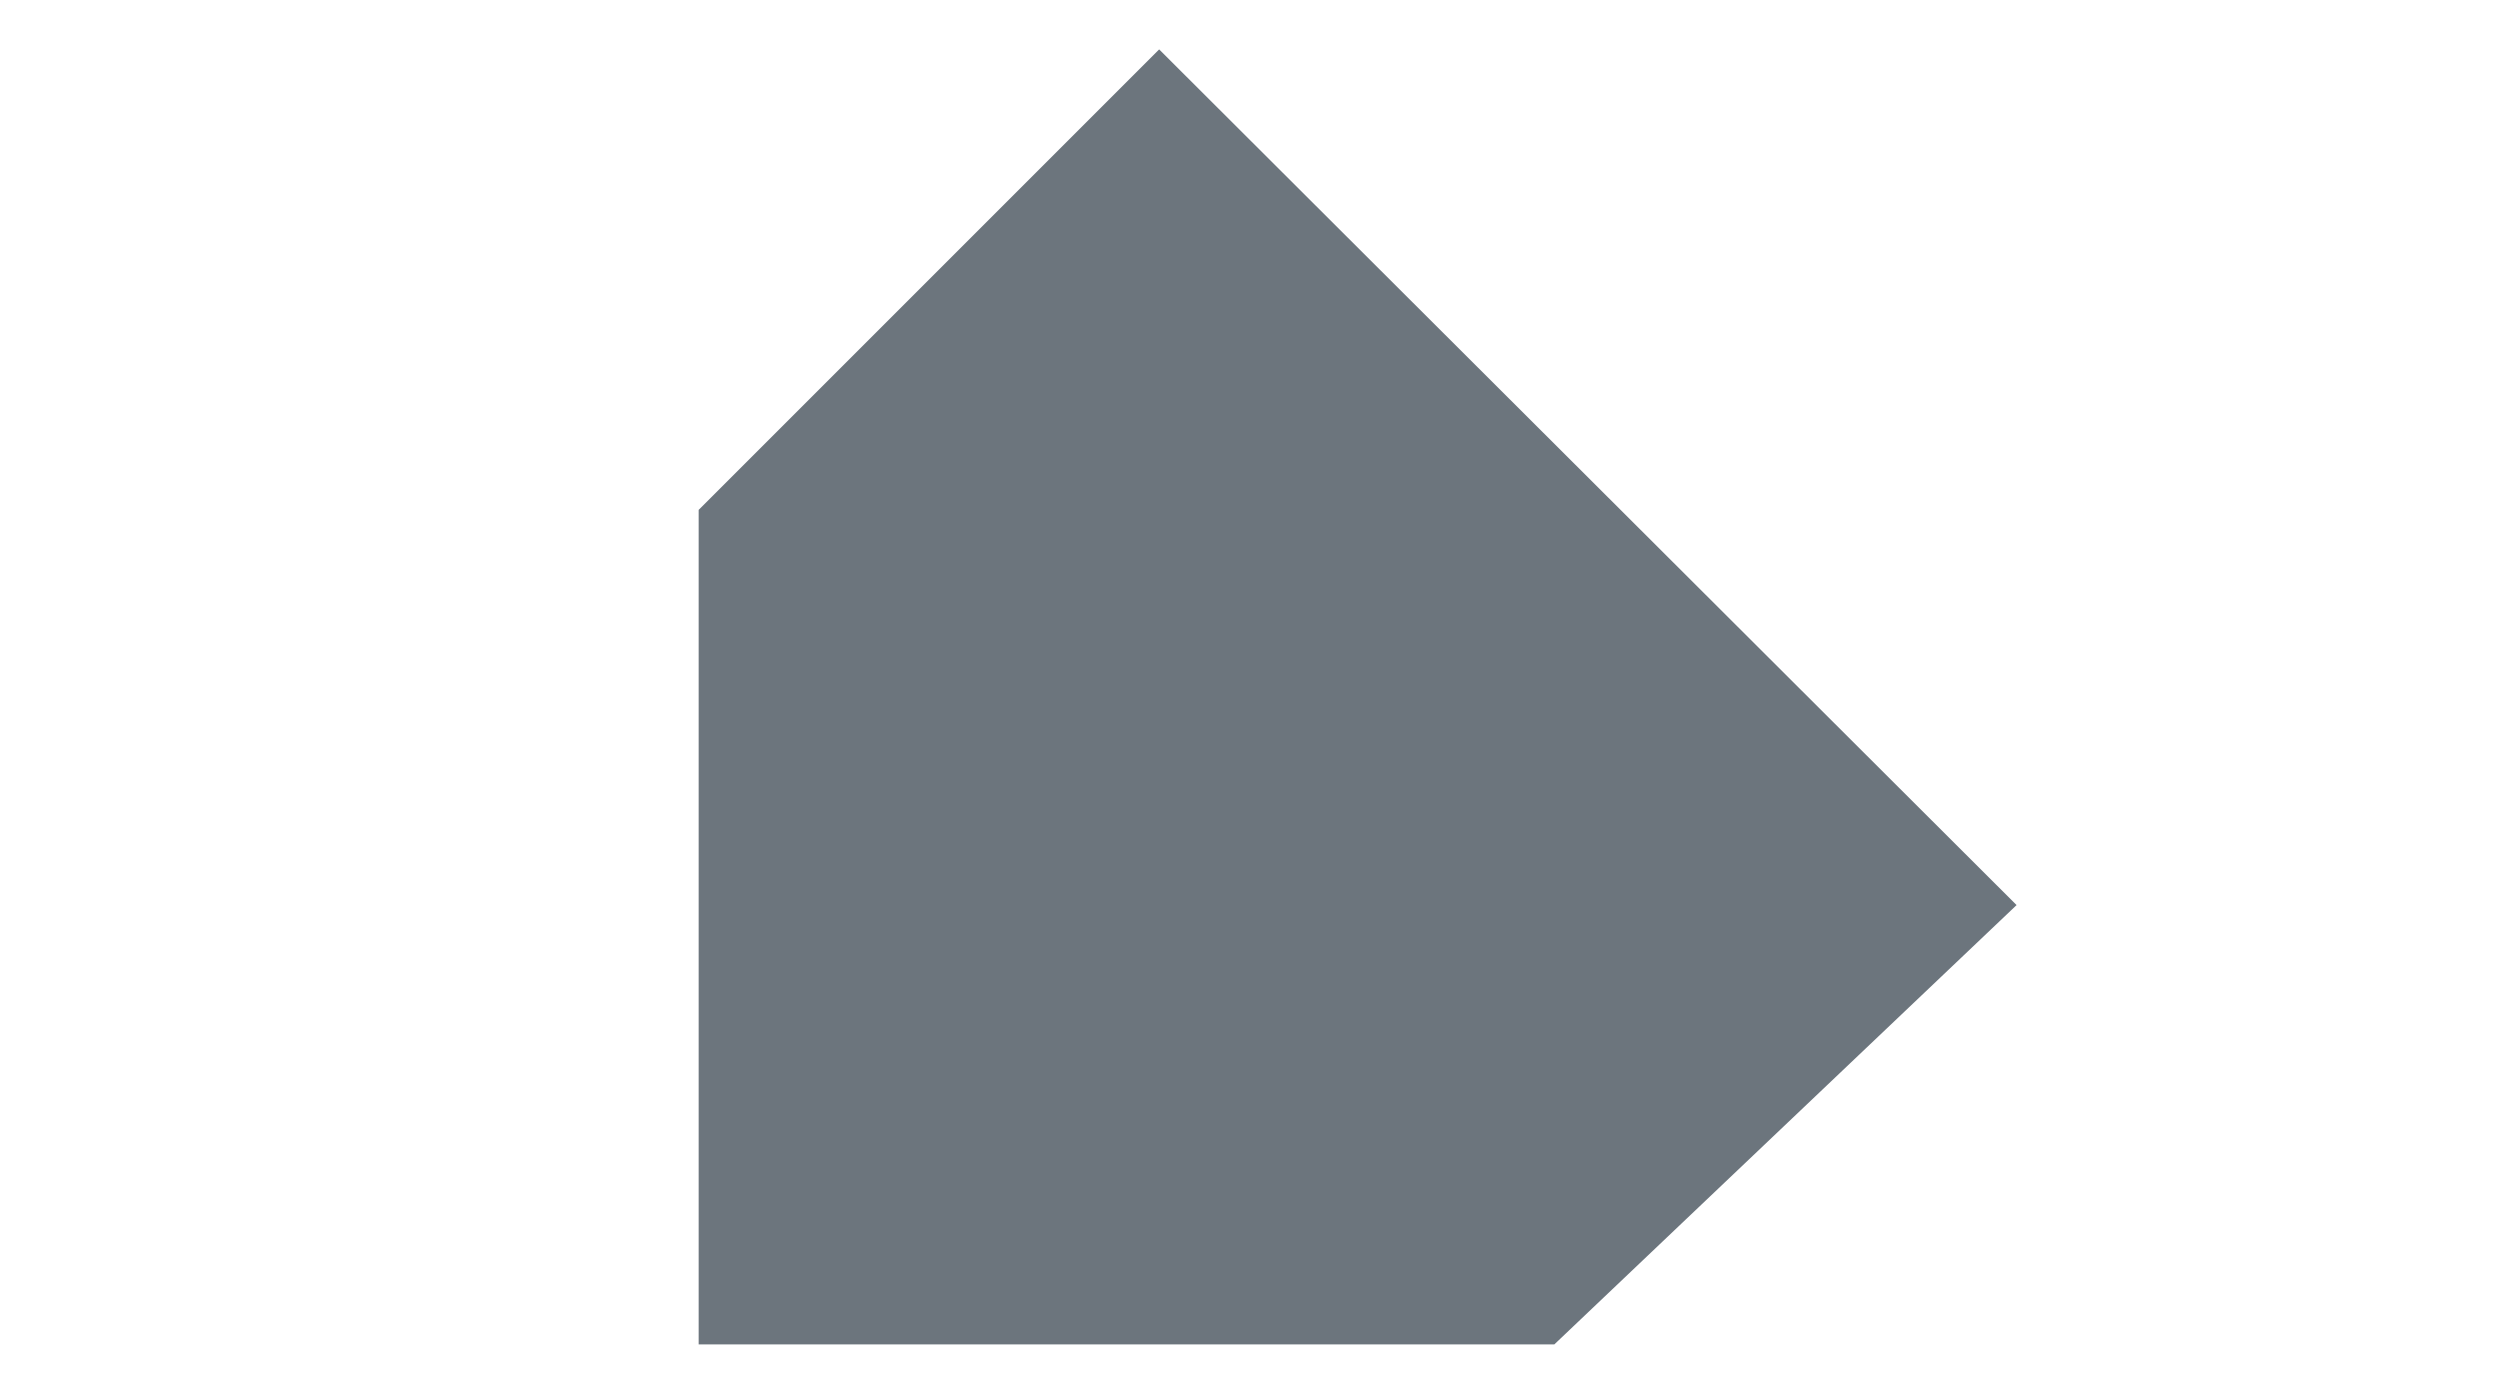
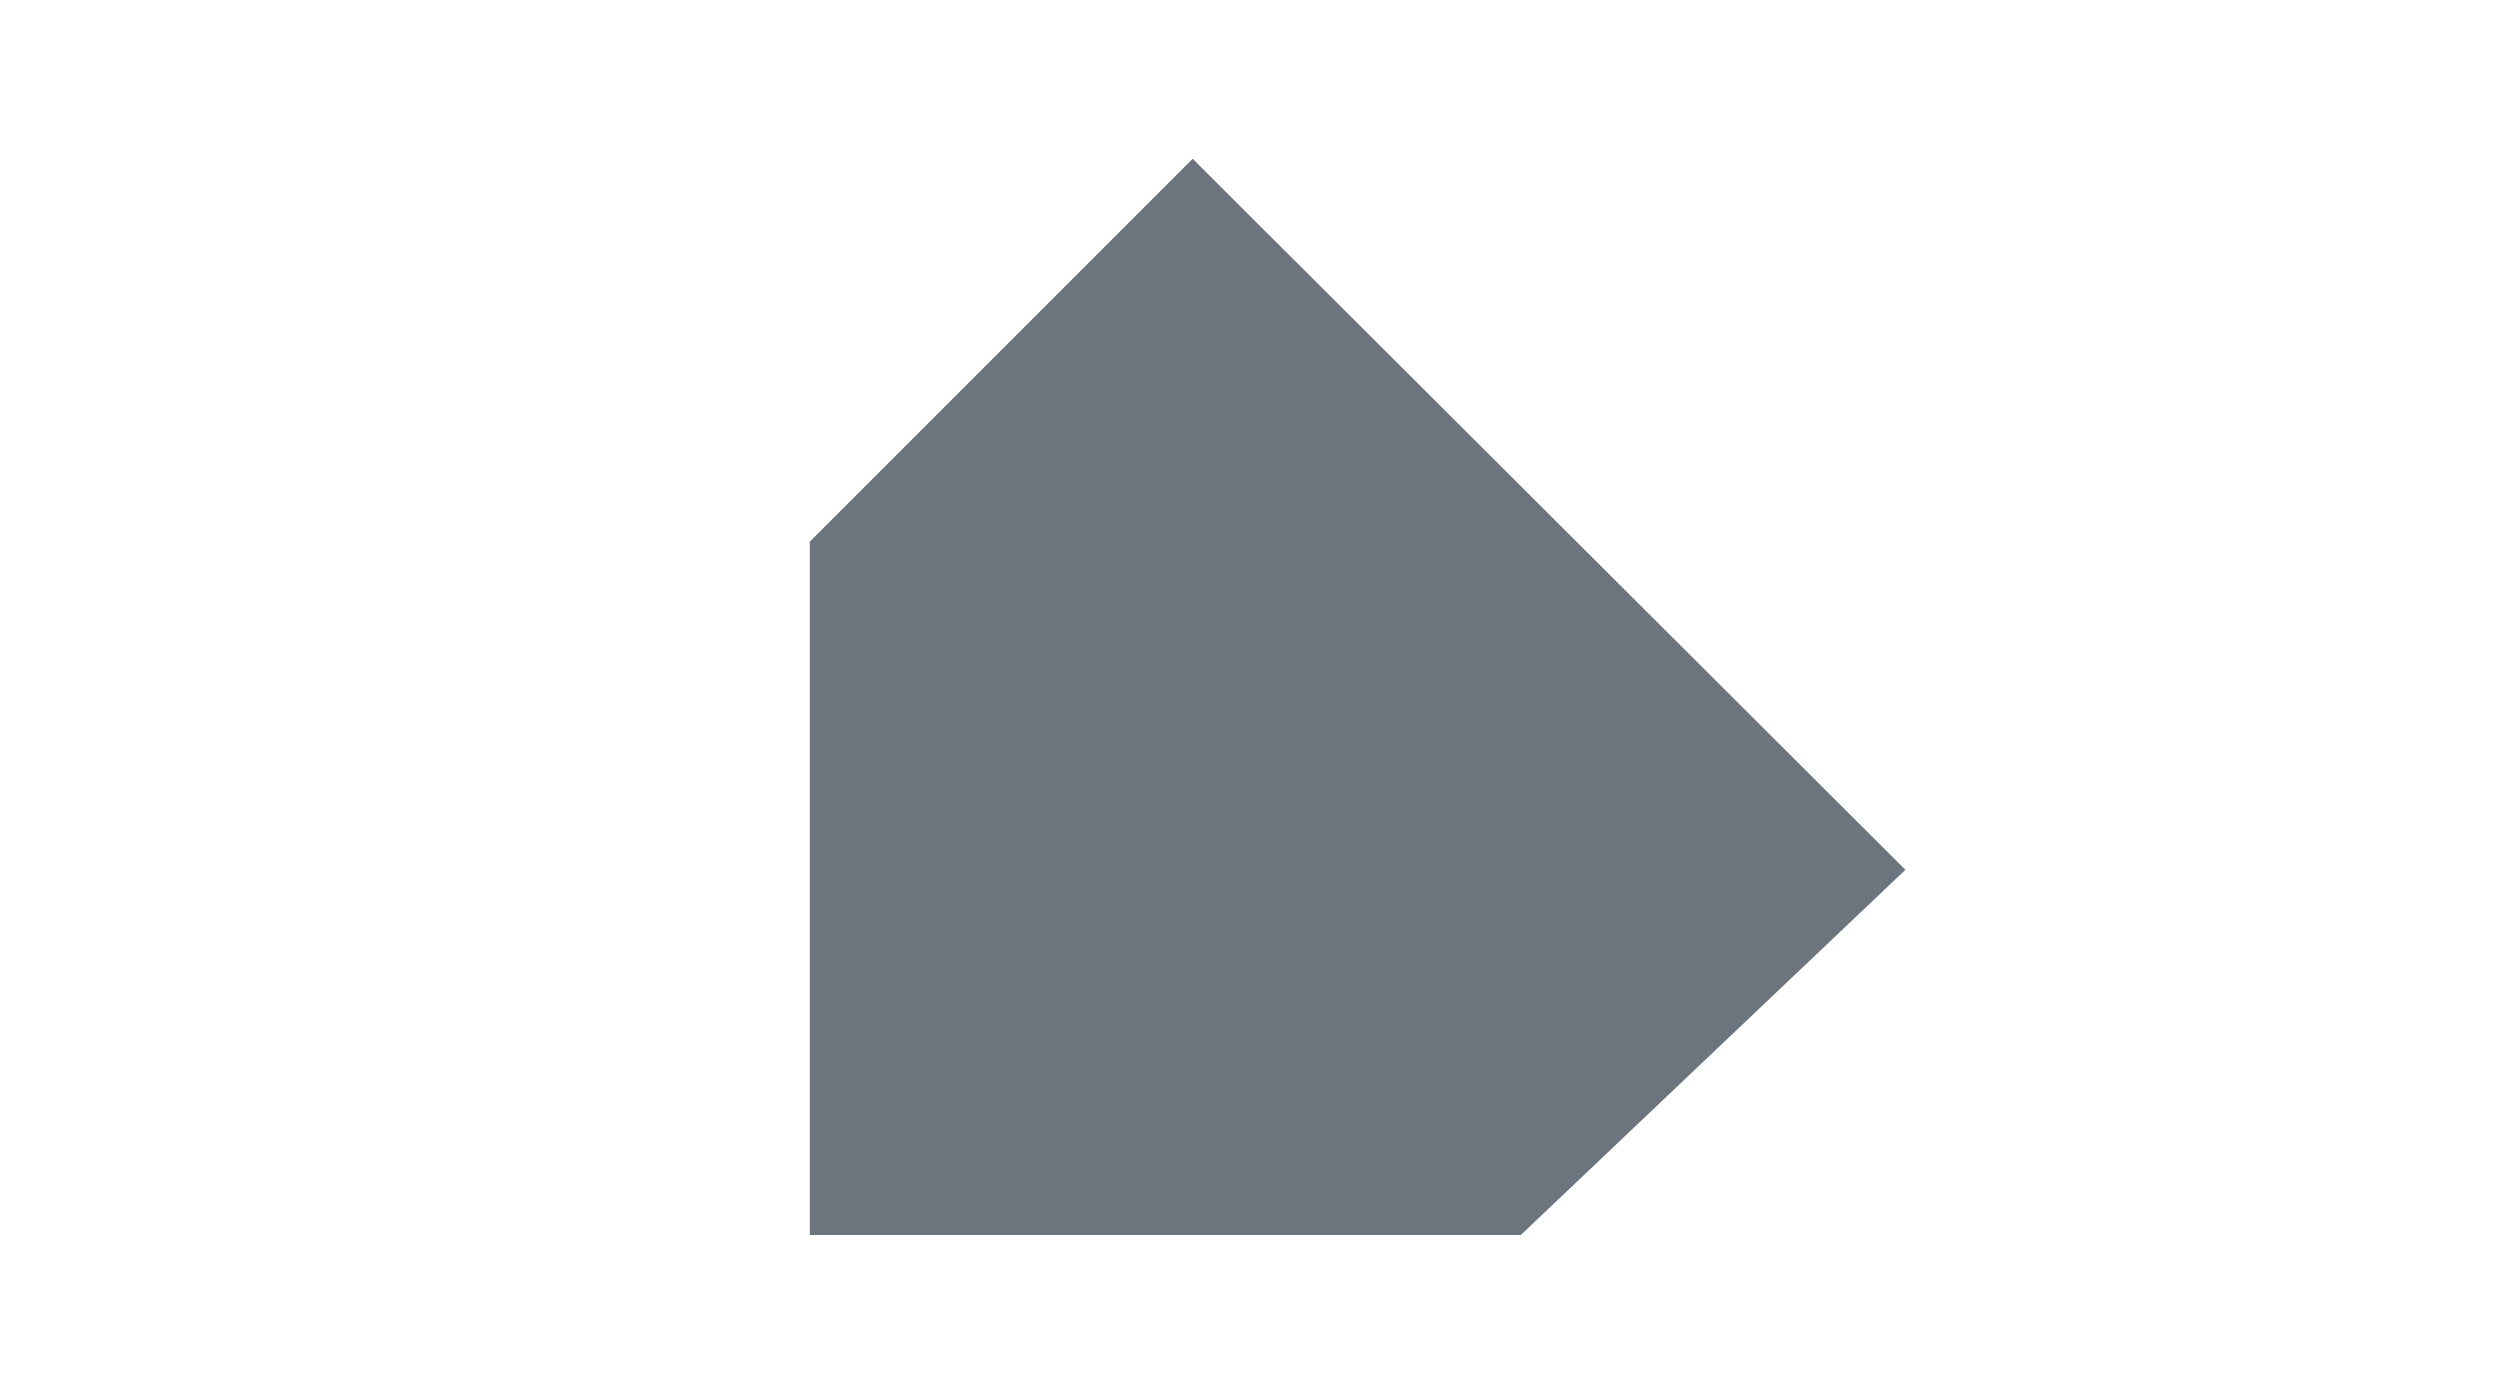
<svg xmlns="http://www.w3.org/2000/svg" version="1.1" id="Layer_1" x="0px" y="0px" viewBox="0 0 141.7 78.8" style="enable-background:new 0 0 141.7 78.8;" xml:space="preserve">
  <style type="text/css">
	.st0{fill:#6C757D;}
</style>
-   <polygon class="st0" points="39.6,28.9 65.7,2.8 114.3,51.3 88.1,76.2 39.6,76.2 " />
+   <polygon class="st0" points="45.9,30.7 67.6,9 108,49.3 86.2,70 45.9,70 " />
</svg>
